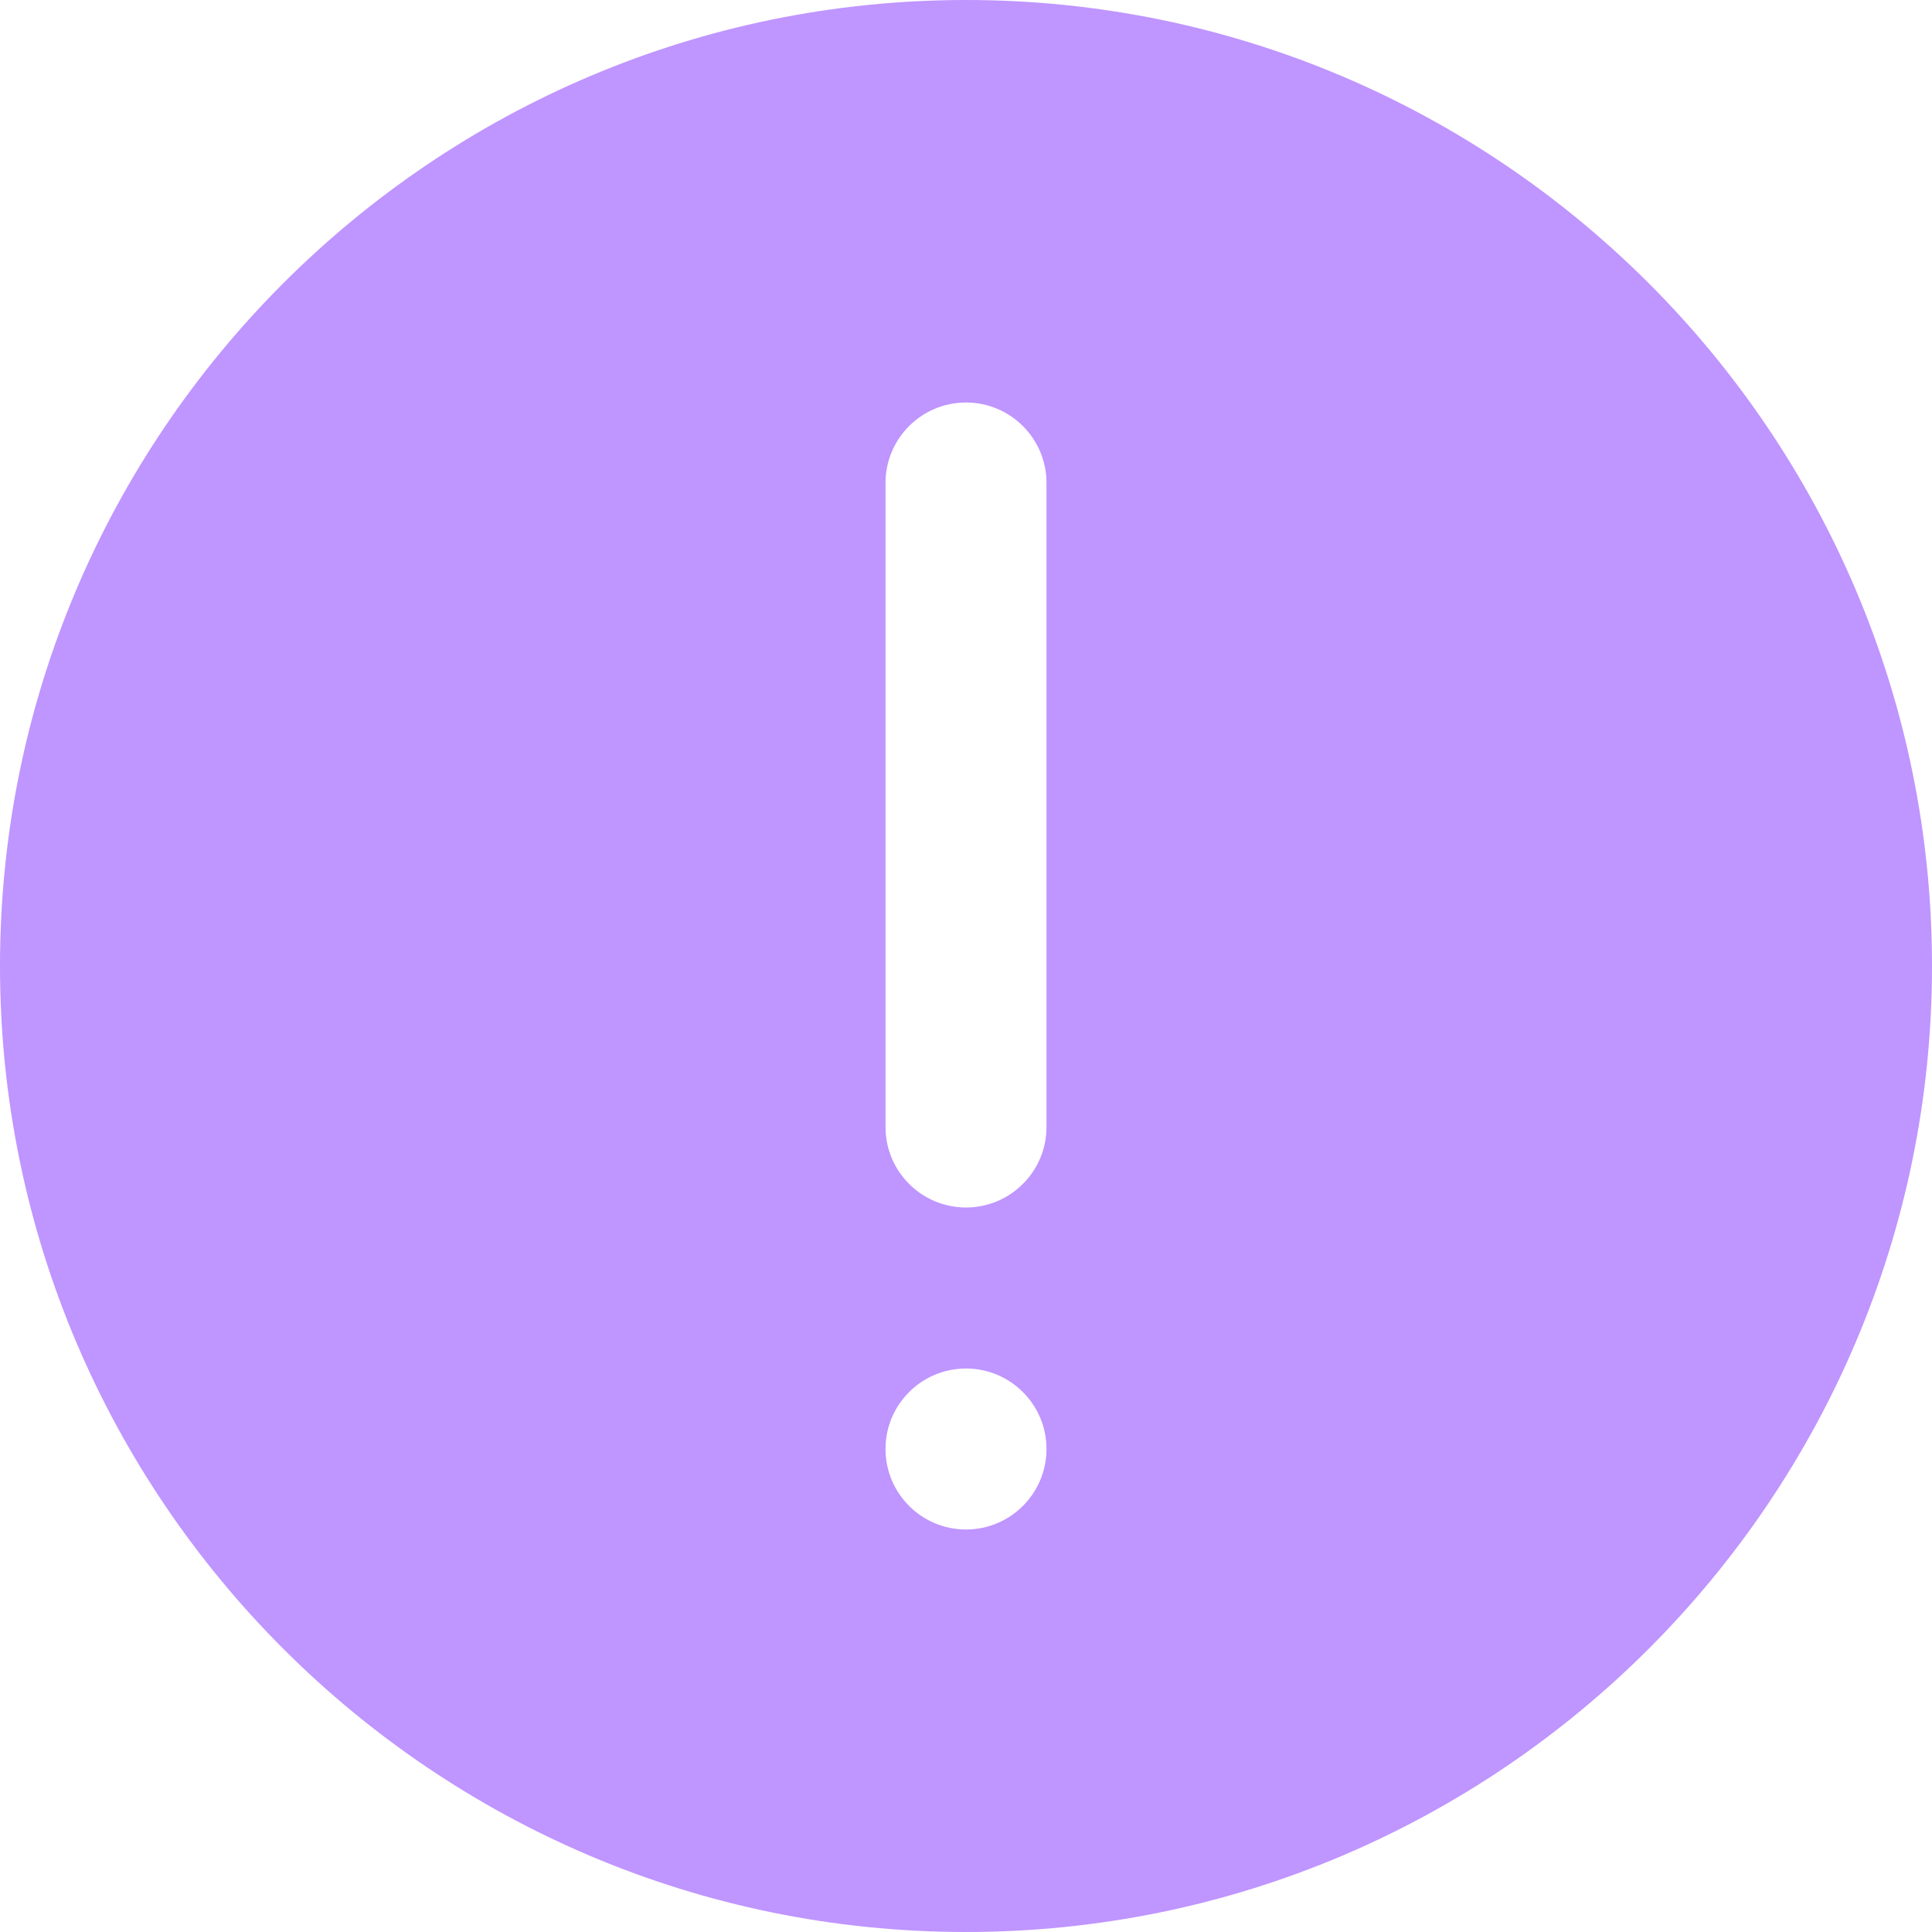
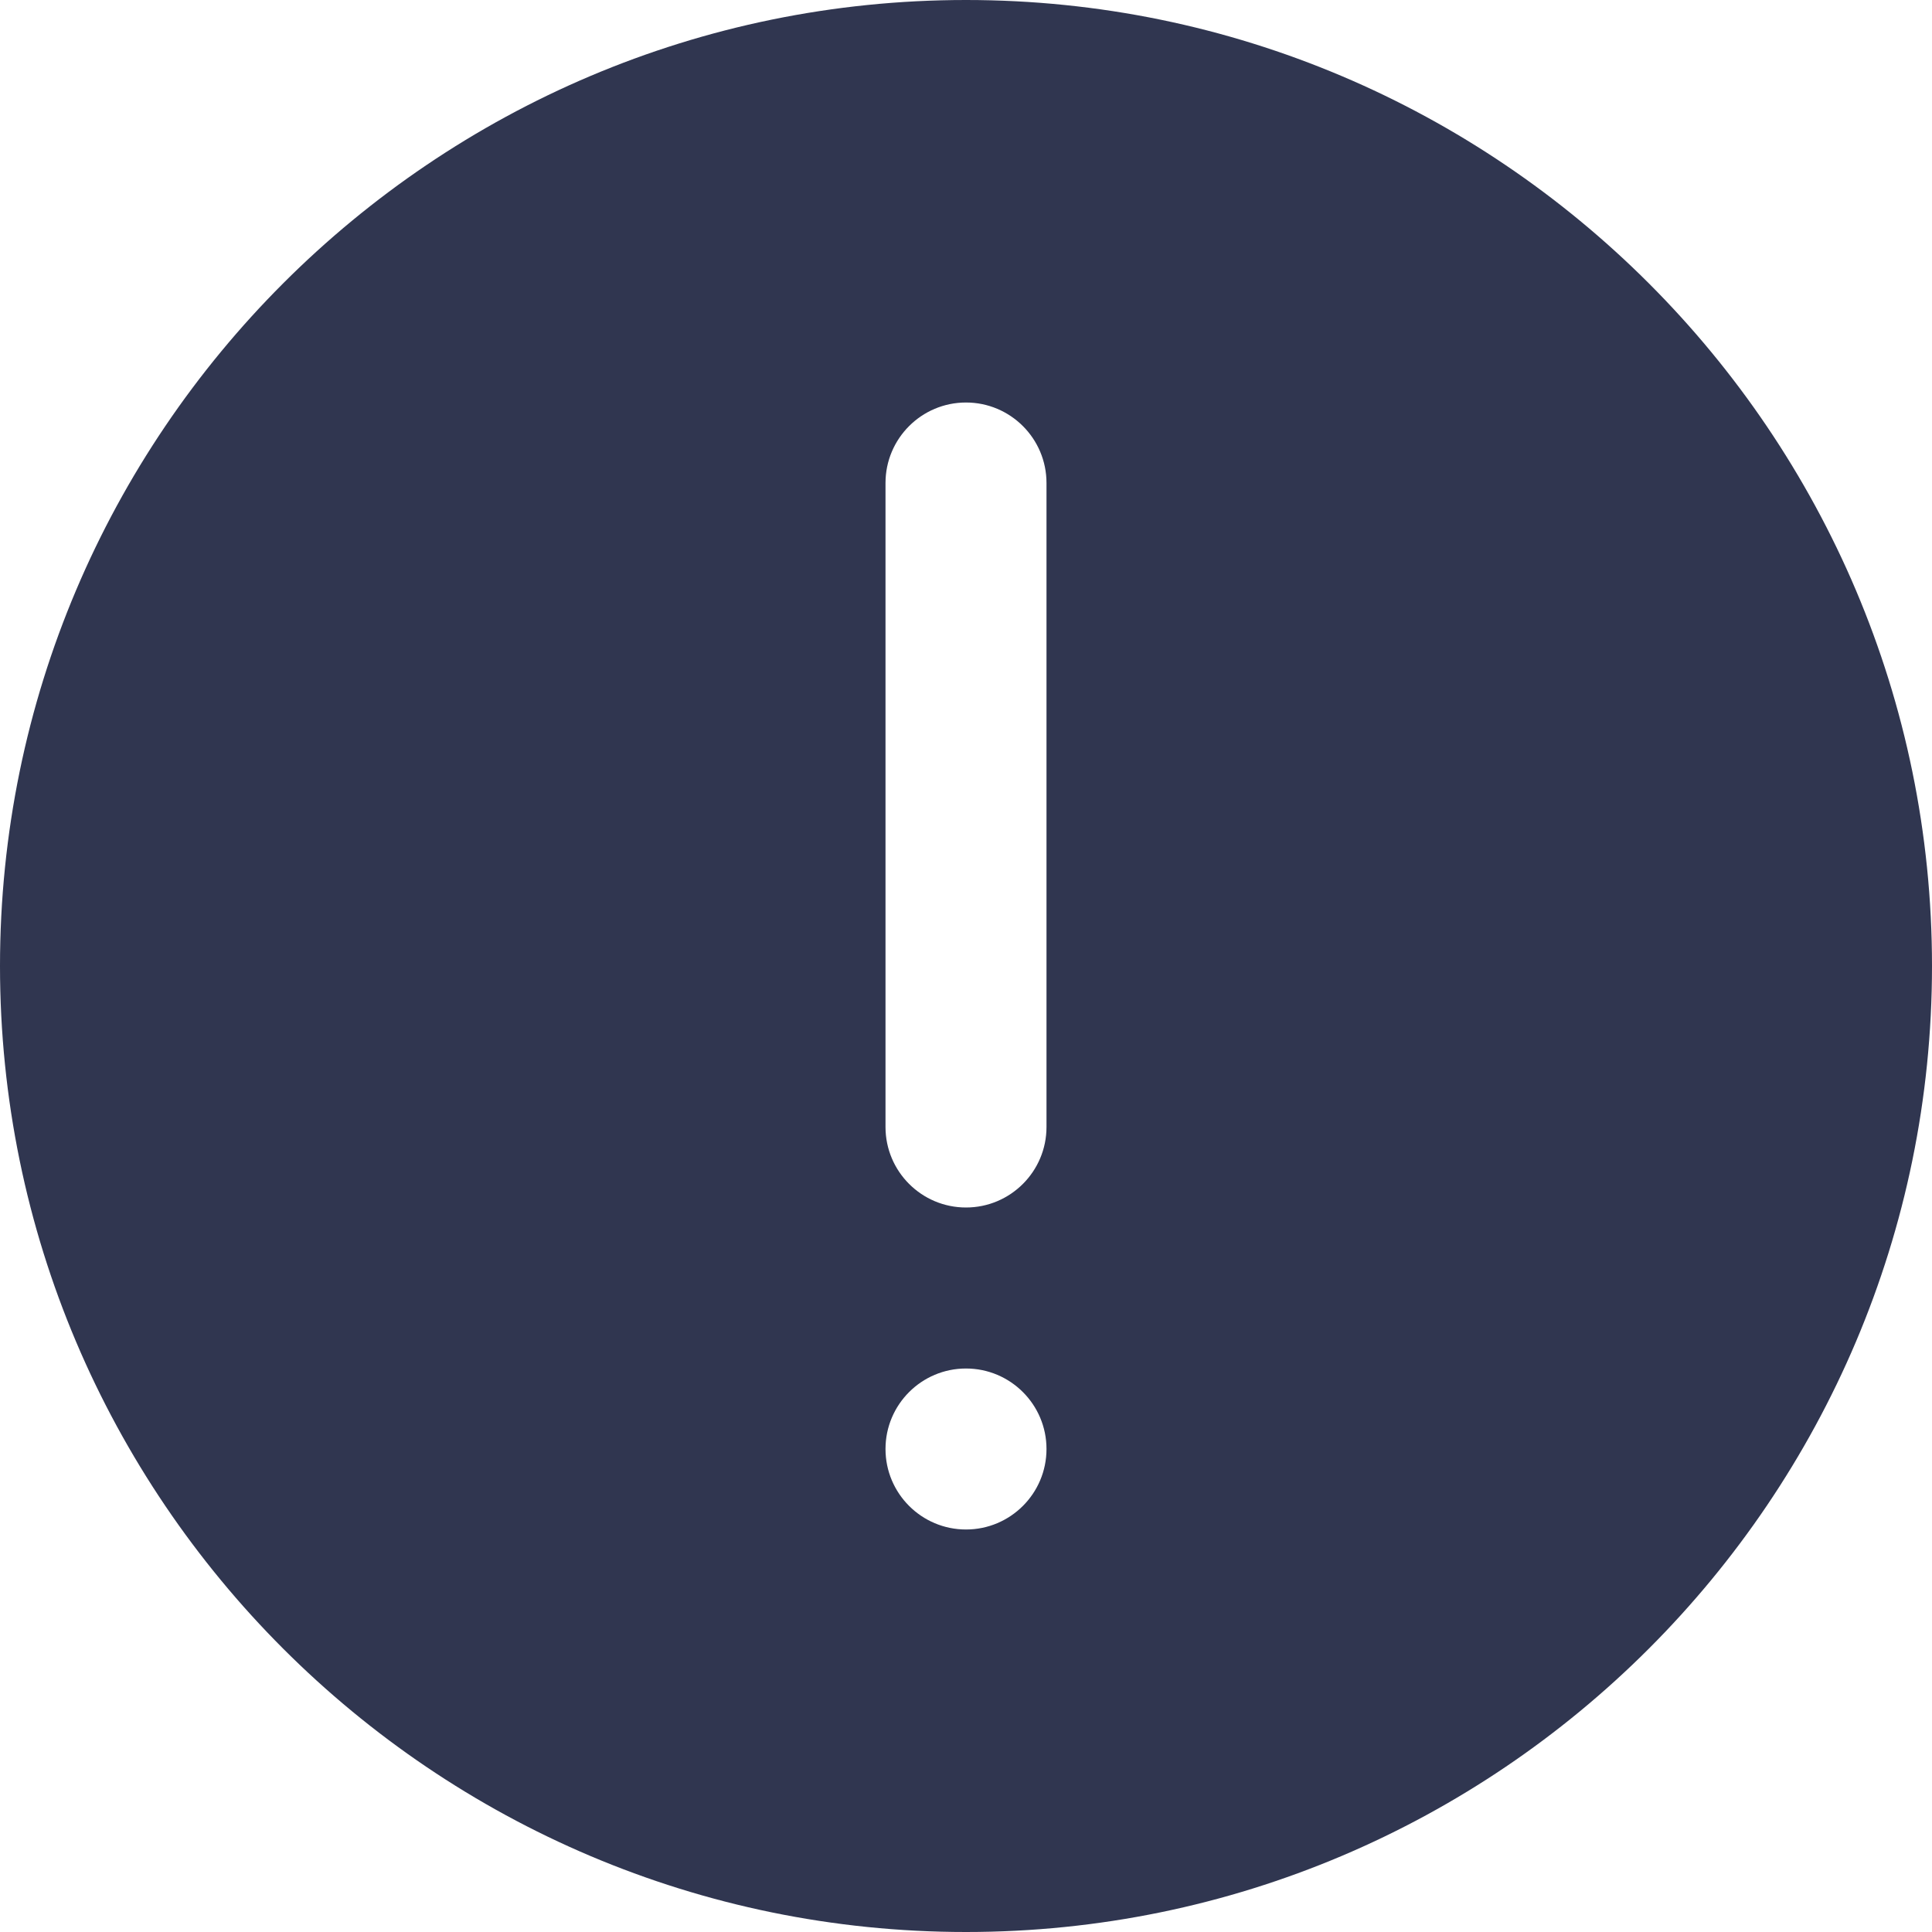
<svg xmlns="http://www.w3.org/2000/svg" height="512pt" viewBox="0 0 512 512" width="512pt">
-   <path fill="#bf95ff" d="m256 0c-141.164 0-256 114.836-256 256s114.836 256 256 256 256-114.836 256-256-114.836-256-256-256zm0 405.332c-11.777 0-21.332-9.555-21.332-21.332s9.555-21.332 21.332-21.332 21.332 9.555 21.332 21.332-9.555 21.332-21.332 21.332zm21.332-106.664c0 11.773-9.555 21.332-21.332 21.332s-21.332-9.559-21.332-21.332v-170.668c0-11.777 9.555-21.332 21.332-21.332s21.332 9.555 21.332 21.332zm0 0" />
+   <path fill="#303650" d="m256 0c-141.164 0-256 114.836-256 256s114.836 256 256 256 256-114.836 256-256-114.836-256-256-256zm0 405.332c-11.777 0-21.332-9.555-21.332-21.332s9.555-21.332 21.332-21.332 21.332 9.555 21.332 21.332-9.555 21.332-21.332 21.332zm21.332-106.664c0 11.773-9.555 21.332-21.332 21.332s-21.332-9.559-21.332-21.332v-170.668c0-11.777 9.555-21.332 21.332-21.332s21.332 9.555 21.332 21.332zm0 0" />
</svg>
